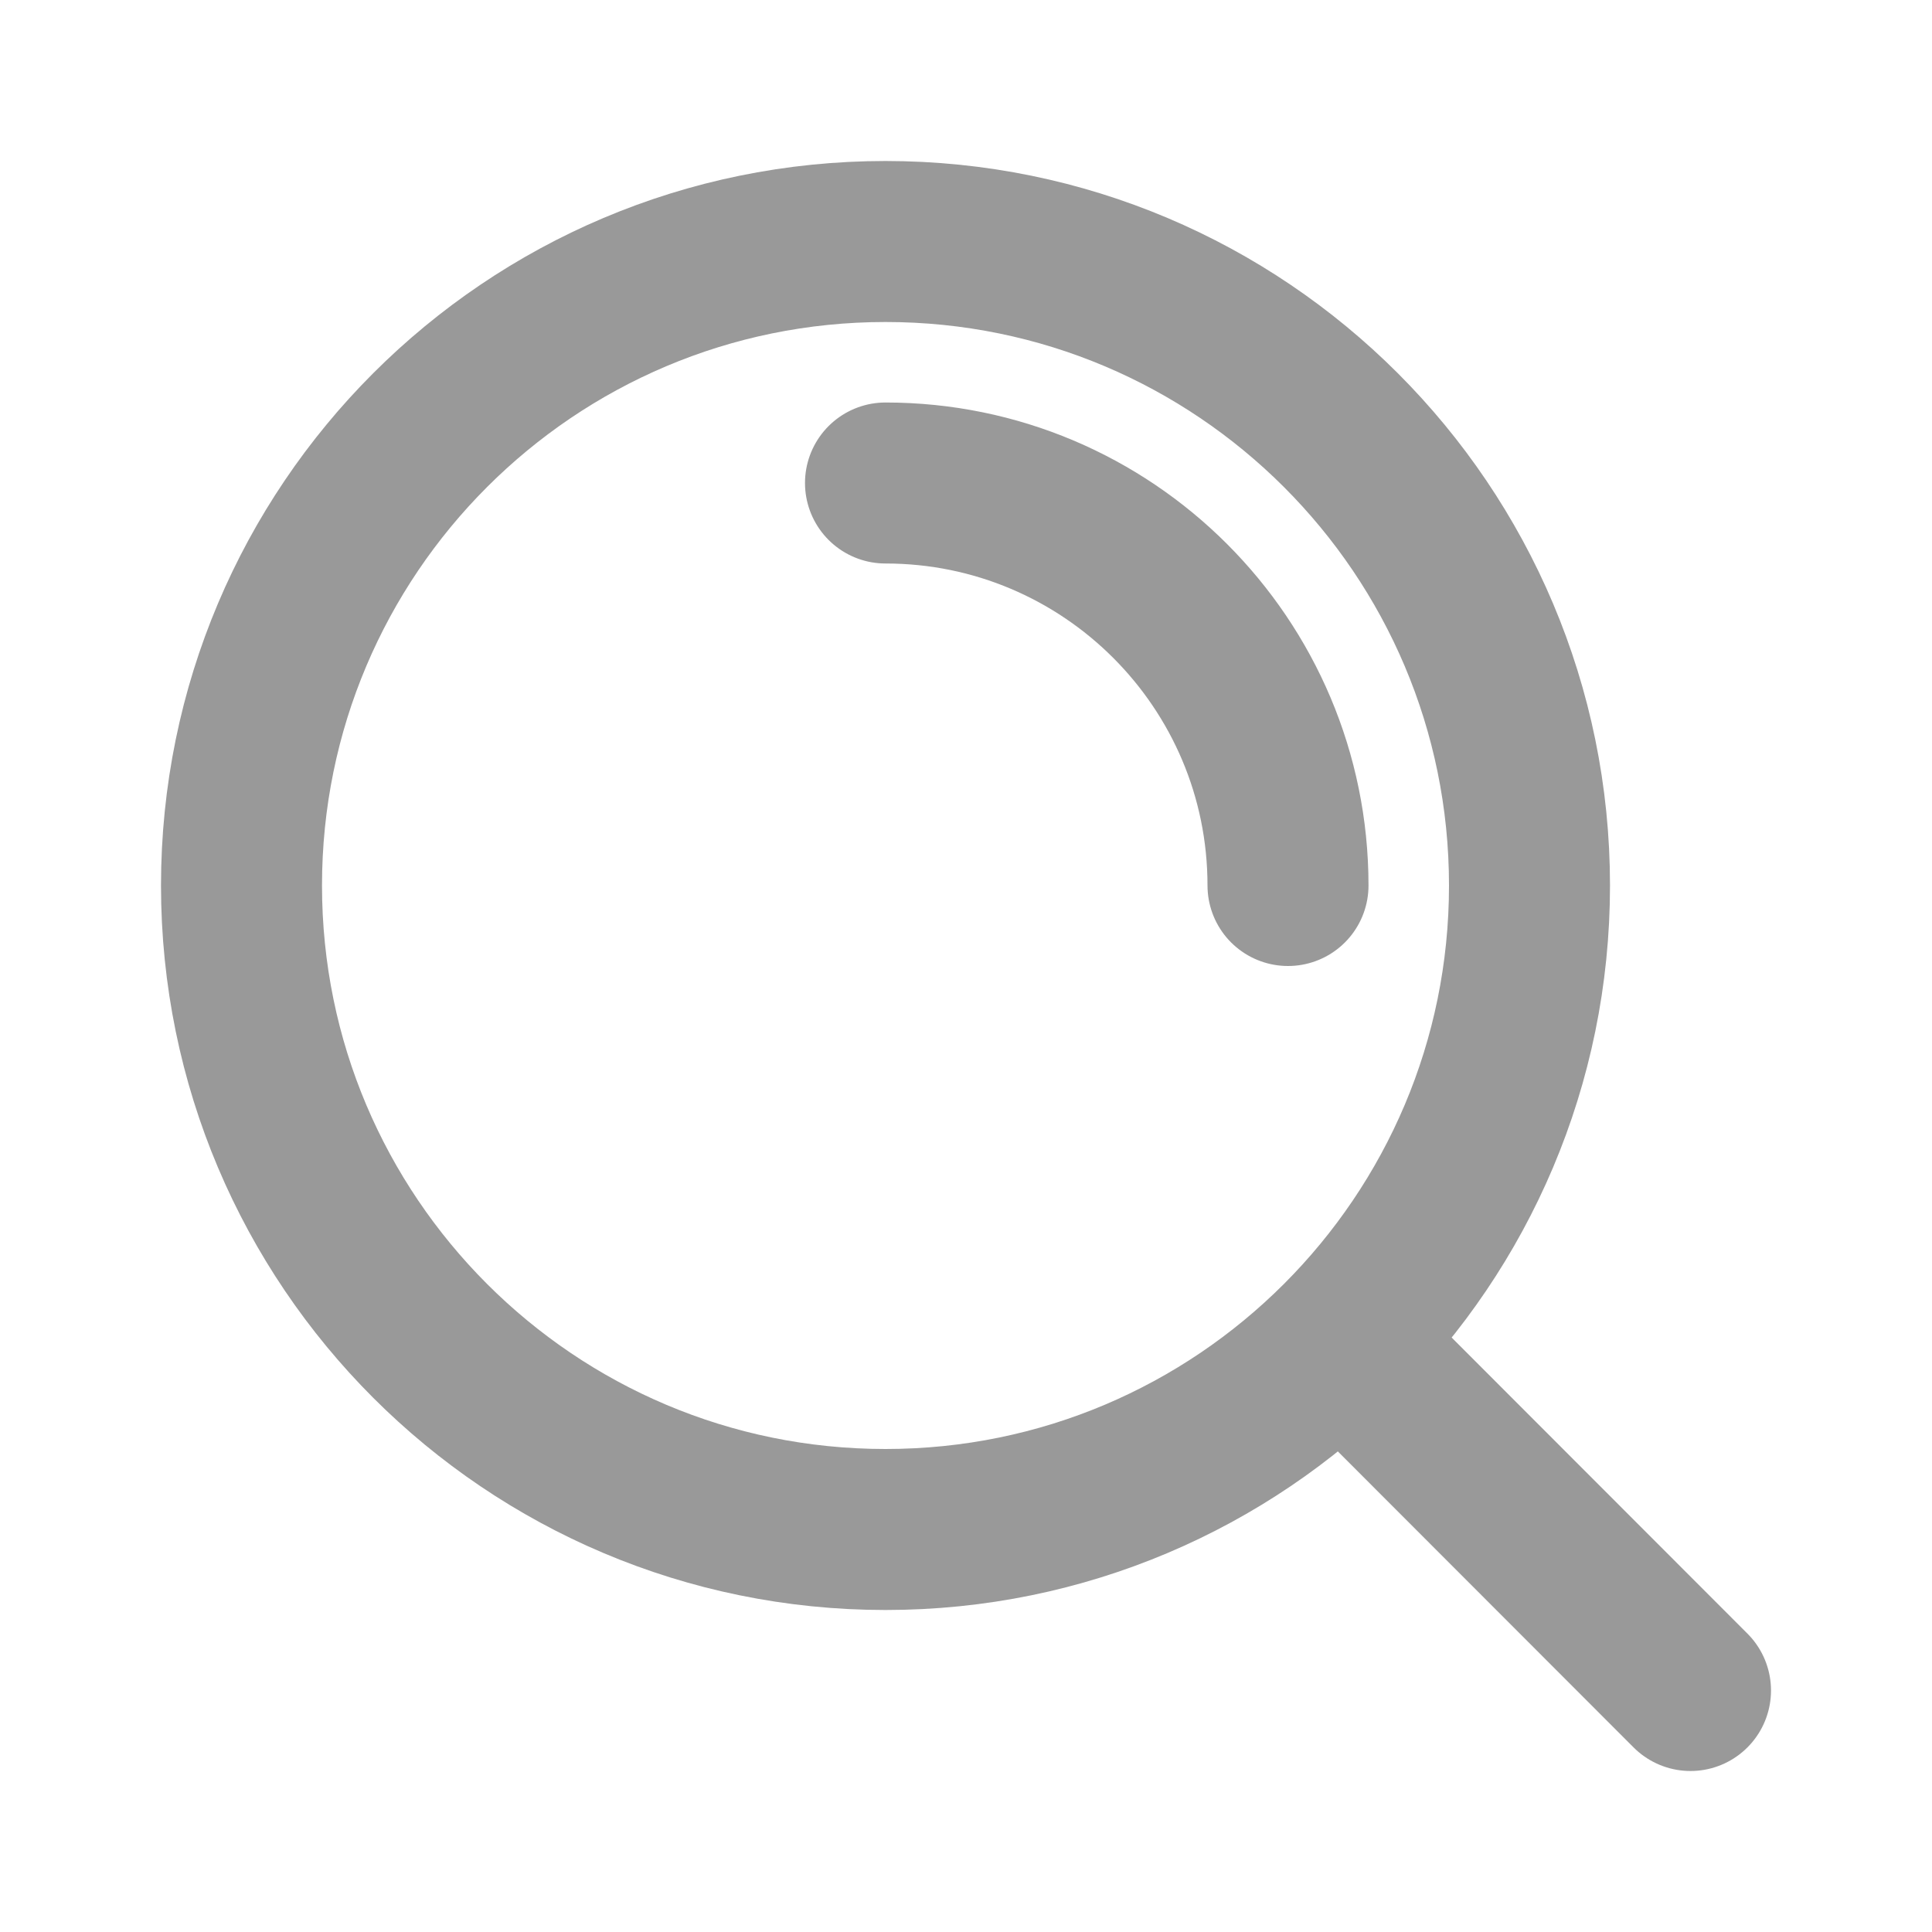
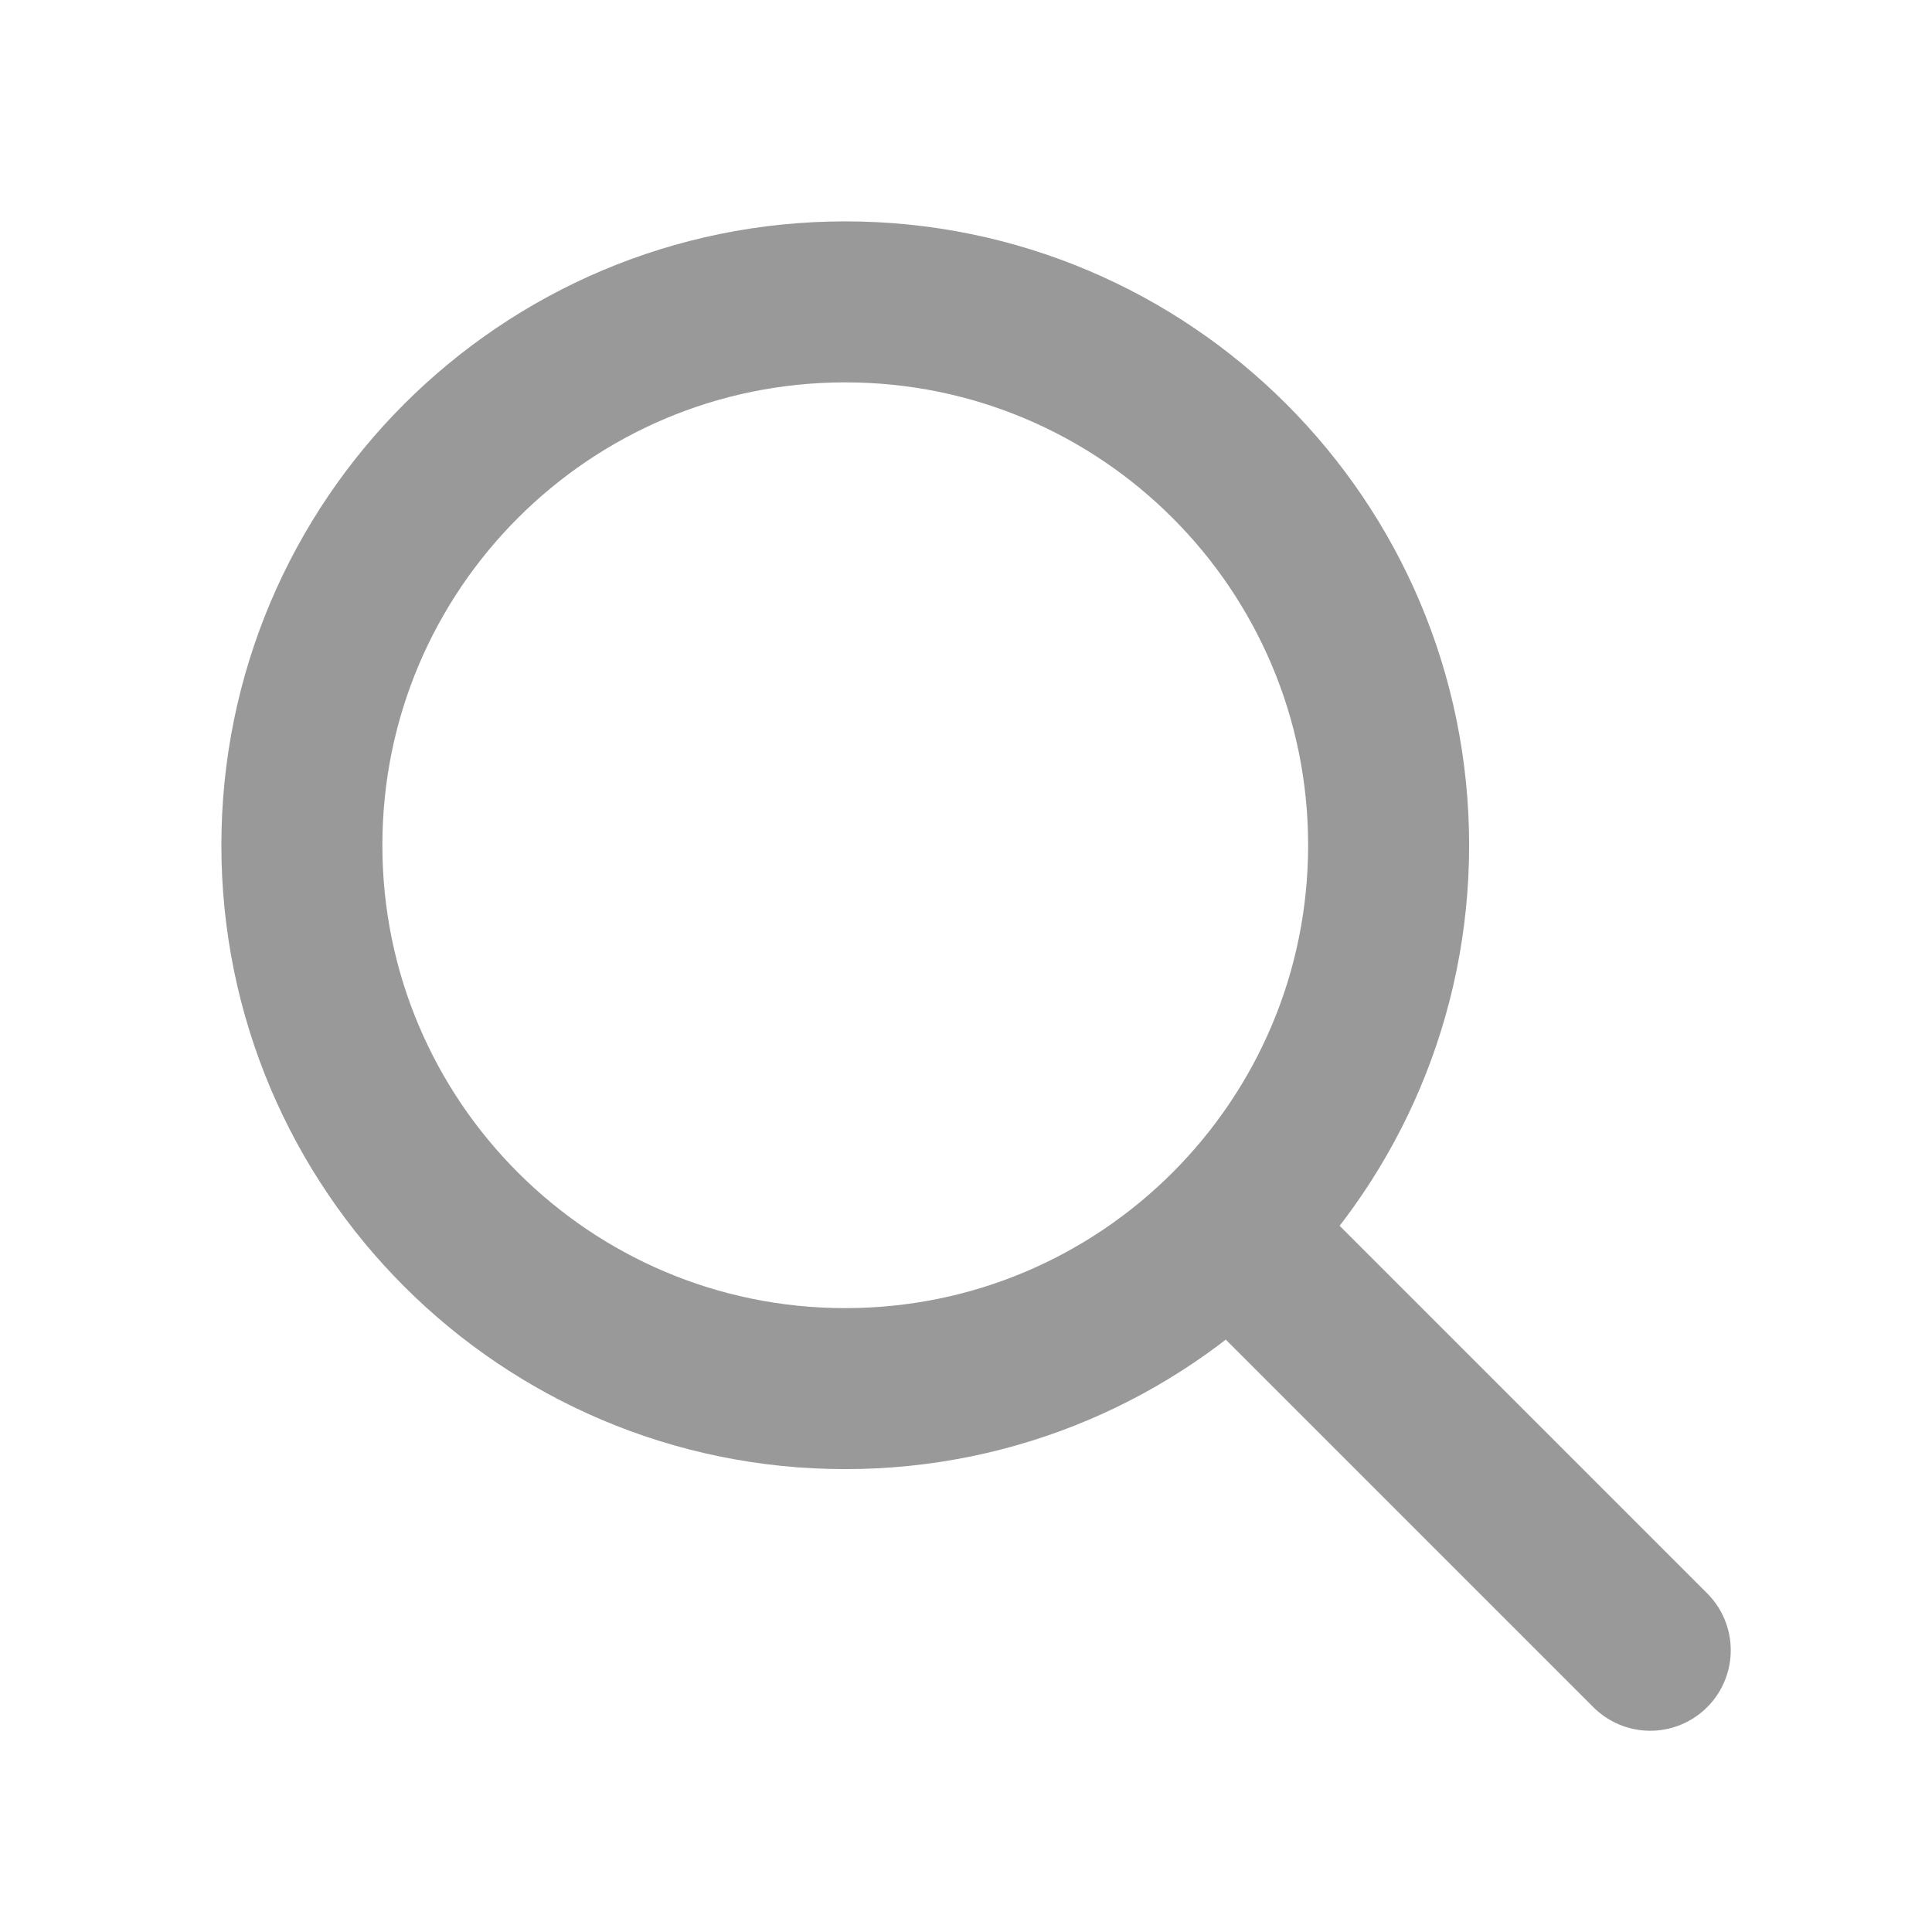
- <svg xmlns="http://www.w3.org/2000/svg" width="800px" height="800px" viewBox="0 0 24 24" fill="none">
-   <g id="SVGRepo_bgCarrier" stroke-width="0" />
-   <g id="SVGRepo_tracerCarrier" stroke-linecap="round" stroke-linejoin="round" />
-   <g id="SVGRepo_iconCarrier">
-     <path d="M11 6C13.761 6 16 8.239 16 11M16.659 16.655L21 21M19 11C19 15.418 15.418 19 11 19C6.582 19 3 15.418 3 11C3 6.582 6.582 3 11 3C15.418 3 19 6.582 19 11Z" stroke="#999999" stroke-width="2" stroke-linecap="round" stroke-linejoin="round" />
-   </g>
+ <svg xmlns="http://www.w3.org/2000/svg" width="24" height="24" viewBox="0 0 24 24" fill="none">
+   <circle cx="10.5" cy="10.5" r="6.75" stroke="#999999" stroke-width="2" stroke-linecap="round" stroke-linejoin="round" />
+   <path d="M15.5 15.5L20.5 20.5" stroke="#999999" stroke-width="2" stroke-linecap="round" stroke-linejoin="round" />
</svg>
